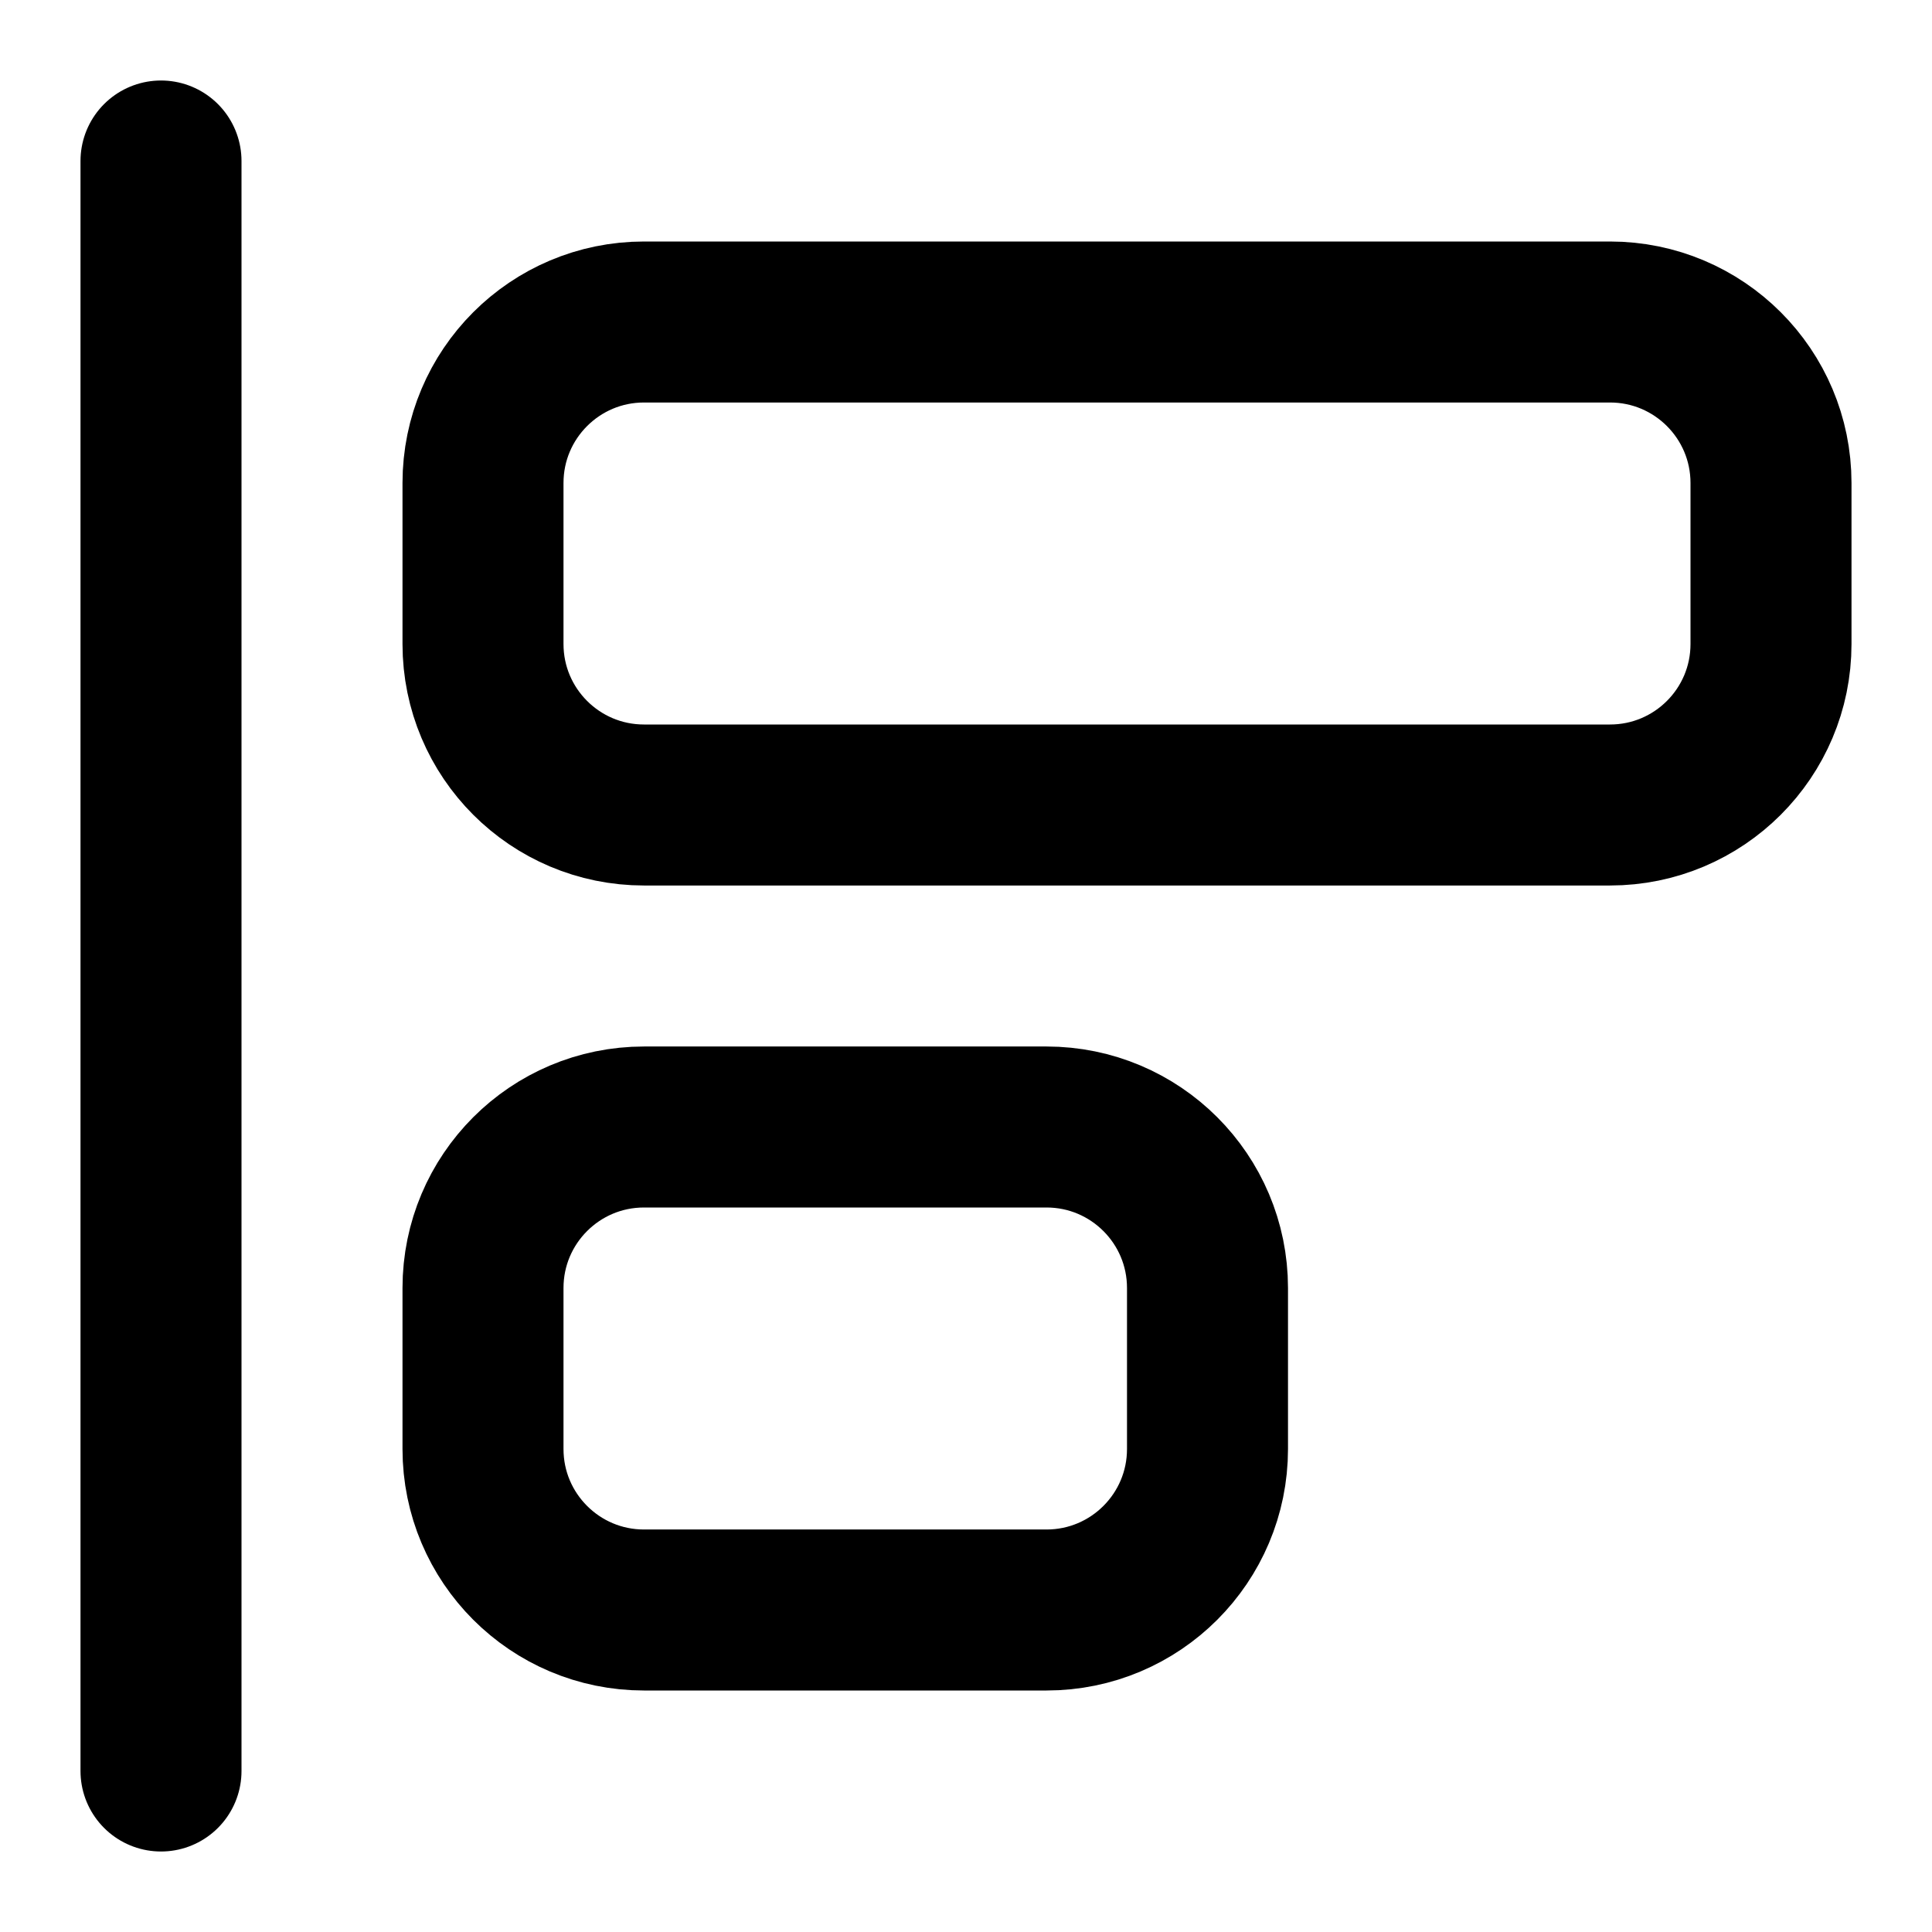
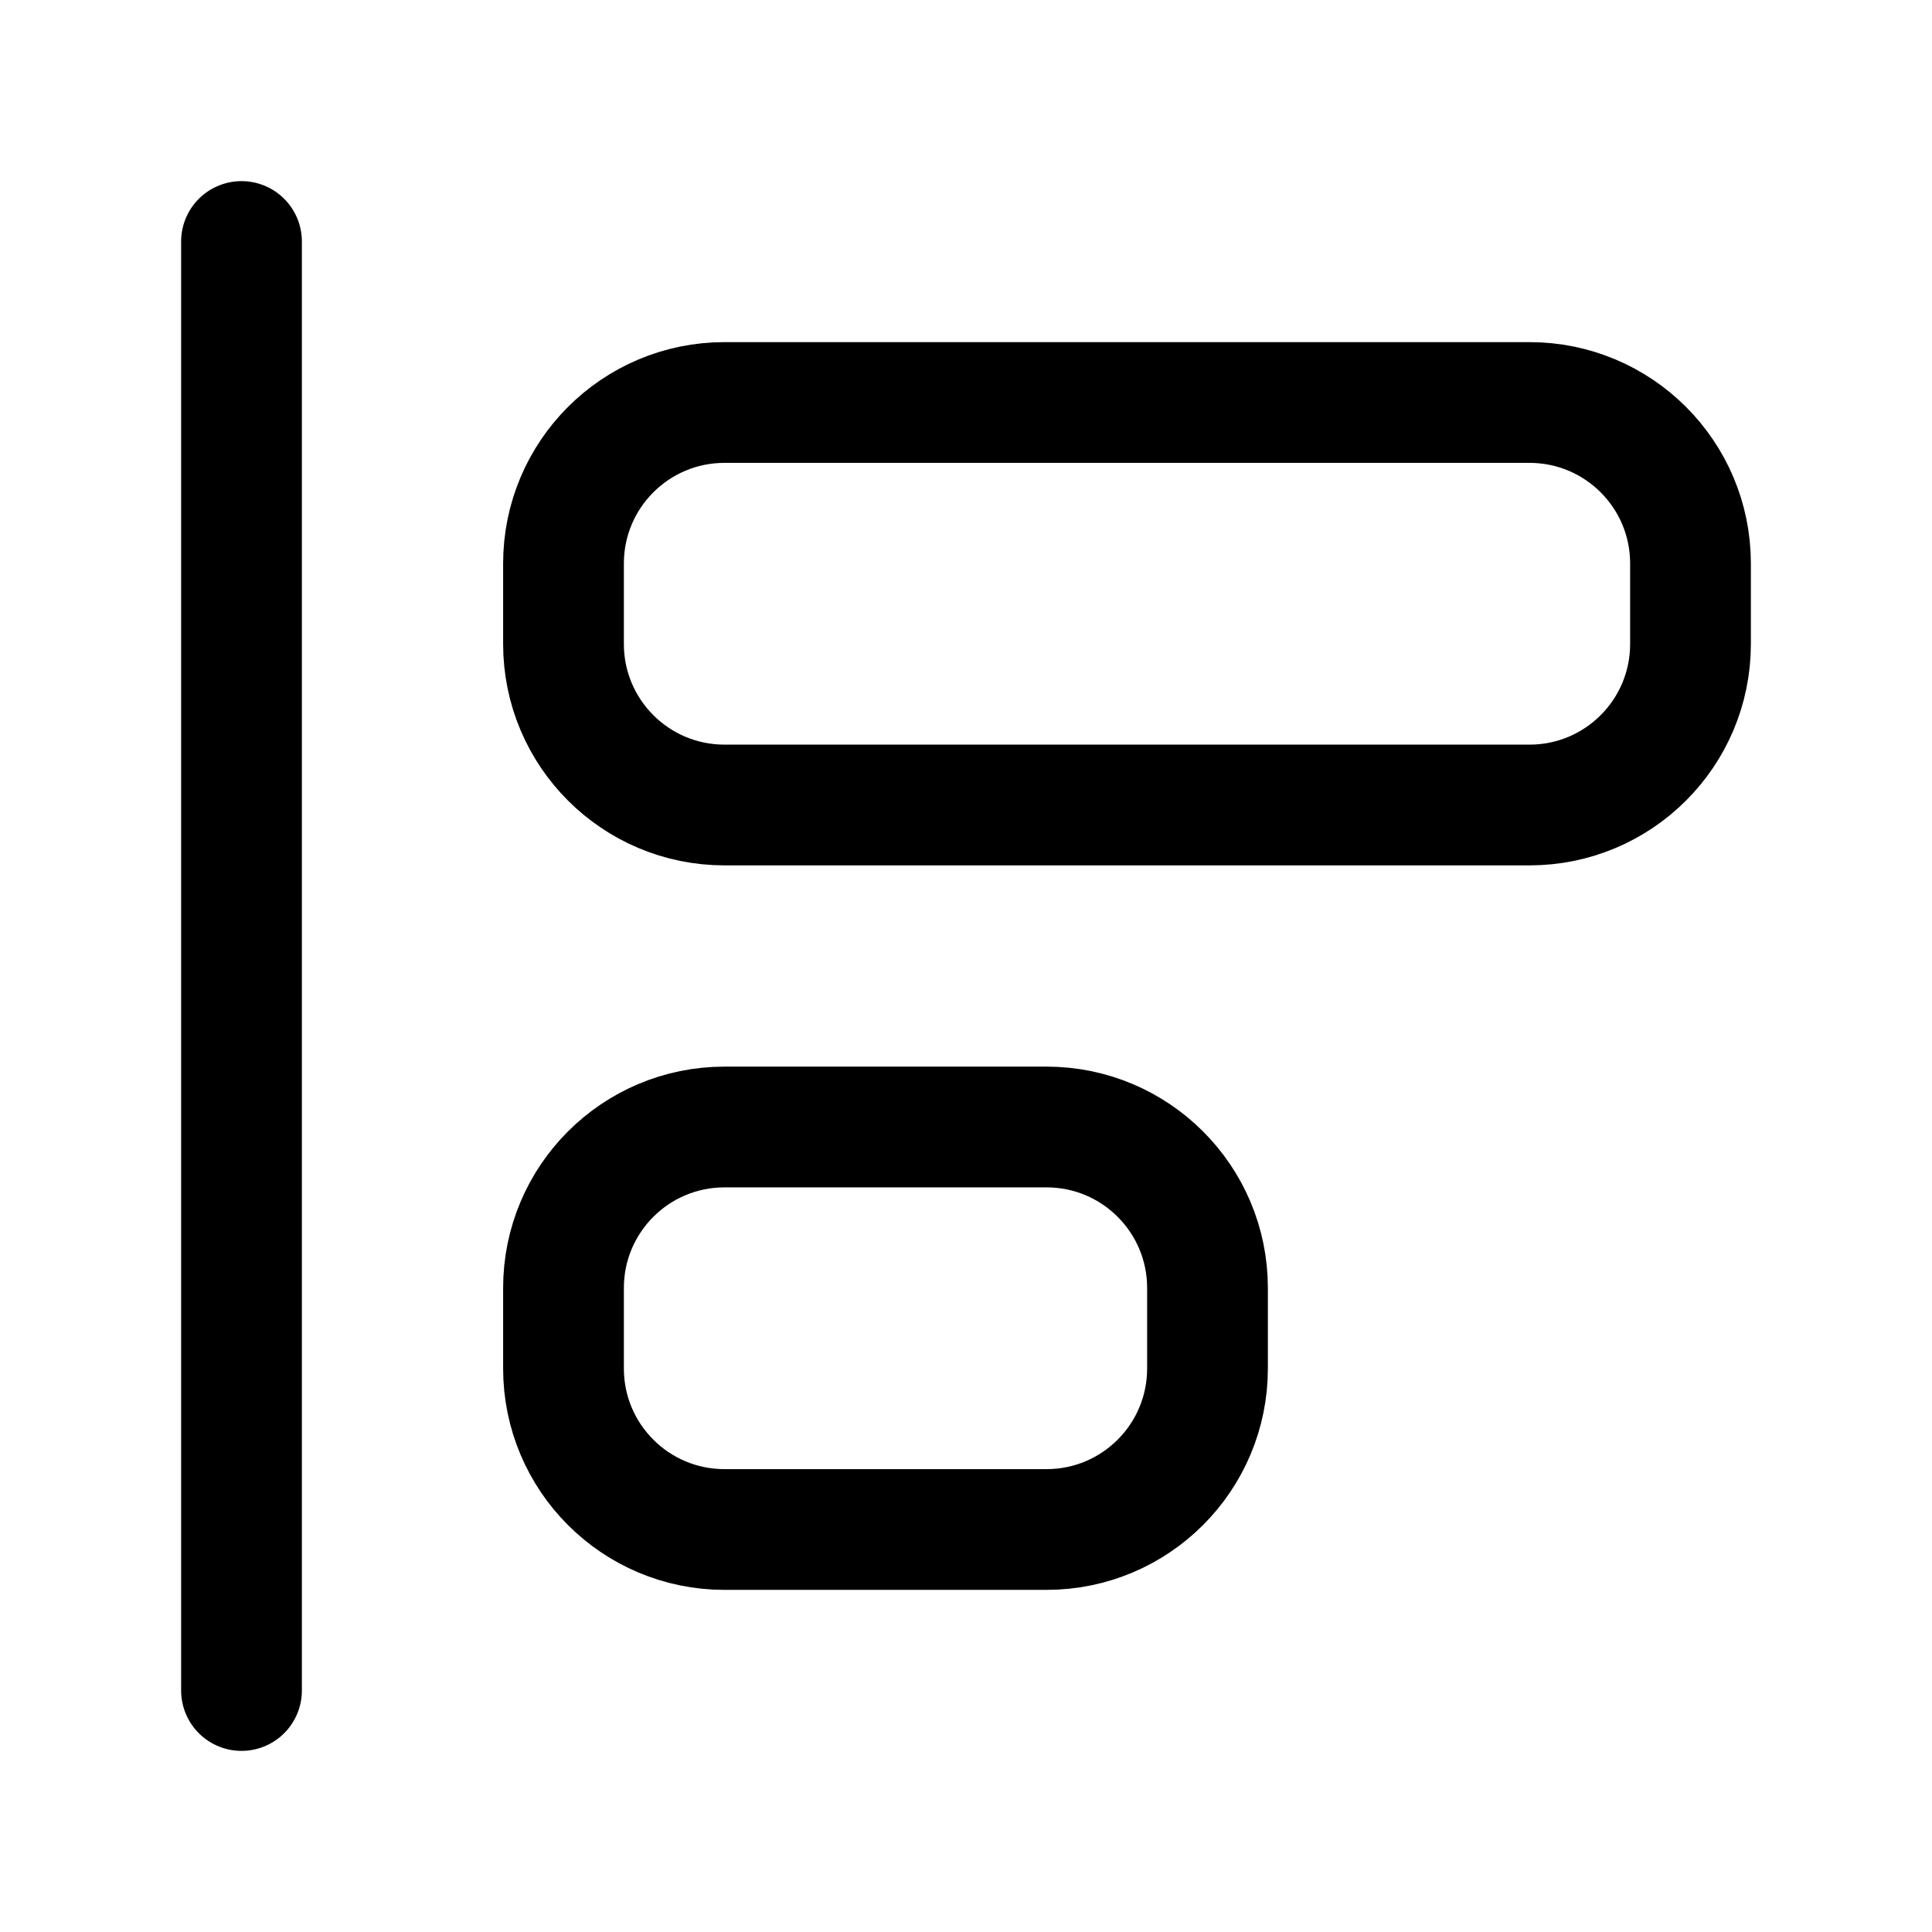
- <svg xmlns="http://www.w3.org/2000/svg" class="lucide lucide-align-start-vertical" width="24" height="24" viewBox="0 0 24 24" fill="none" stroke="currentColor" stroke-width="2" stroke-linecap="round" stroke-linejoin="round">
-   <rect width="9" height="6" x="6" y="14" rx="2" />
-   <rect width="16" height="6" x="6" y="4" rx="2" />
-   <path d="M2 2v20" />
+ <svg xmlns="http://www.w3.org/2000/svg" width="24" height="24" viewBox="0 0 24 24" fill="none">
+   <path d="M9 5L19 5C20.105 5 21 5.895 21 7V8C21 9.105 20.105 10 19 10H9C7.895 10 7 9.105 7 8V7C7 5.895 7.895 5 9 5Z" stroke="currentColor" stroke-linecap="round" stroke-linejoin="round" stroke-width="1.5" />
+   <path d="M9 14L13 14C14.105 14 15 14.895 15 16V17C15 18.105 14.105 19 13 19H9C7.895 19 7 18.105 7 17V16C7 14.895 7.895 14 9 14Z" stroke="currentColor" stroke-linecap="round" stroke-linejoin="round" stroke-width="1.5" />
+   <path d="M3 3V21" stroke="currentColor" stroke-linecap="round" stroke-linejoin="round" stroke-width="1.5" />
</svg>
